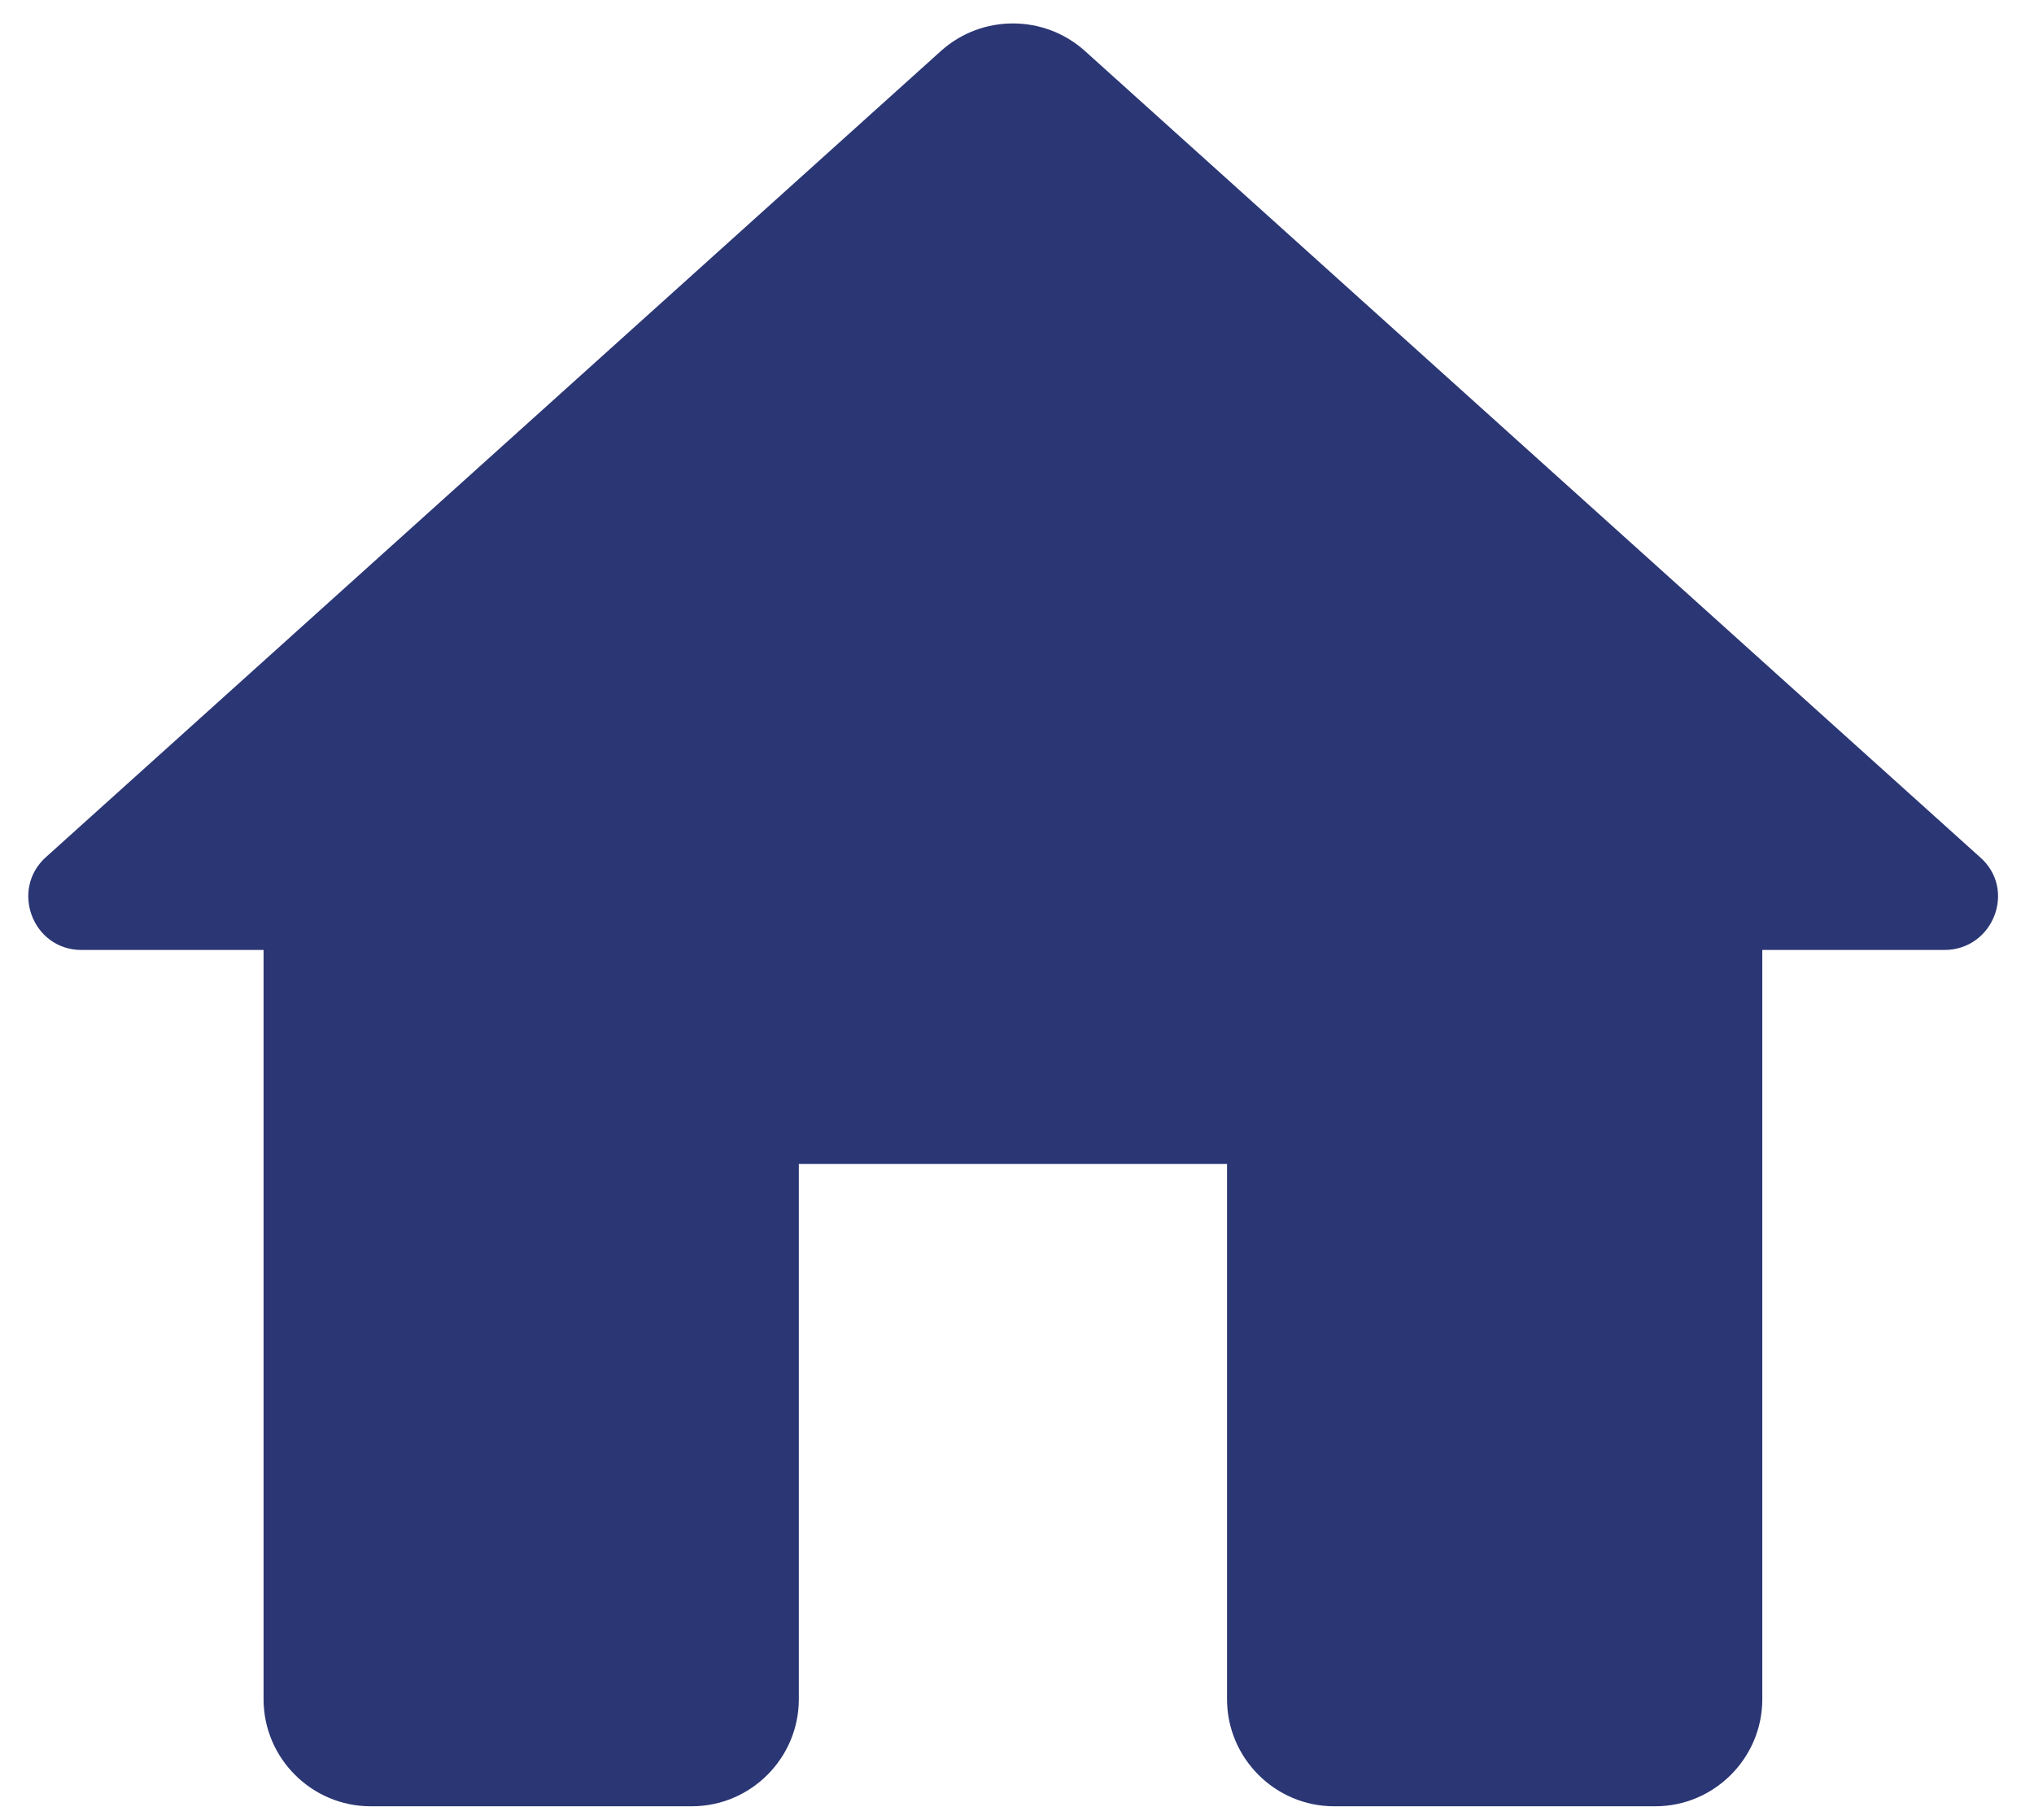
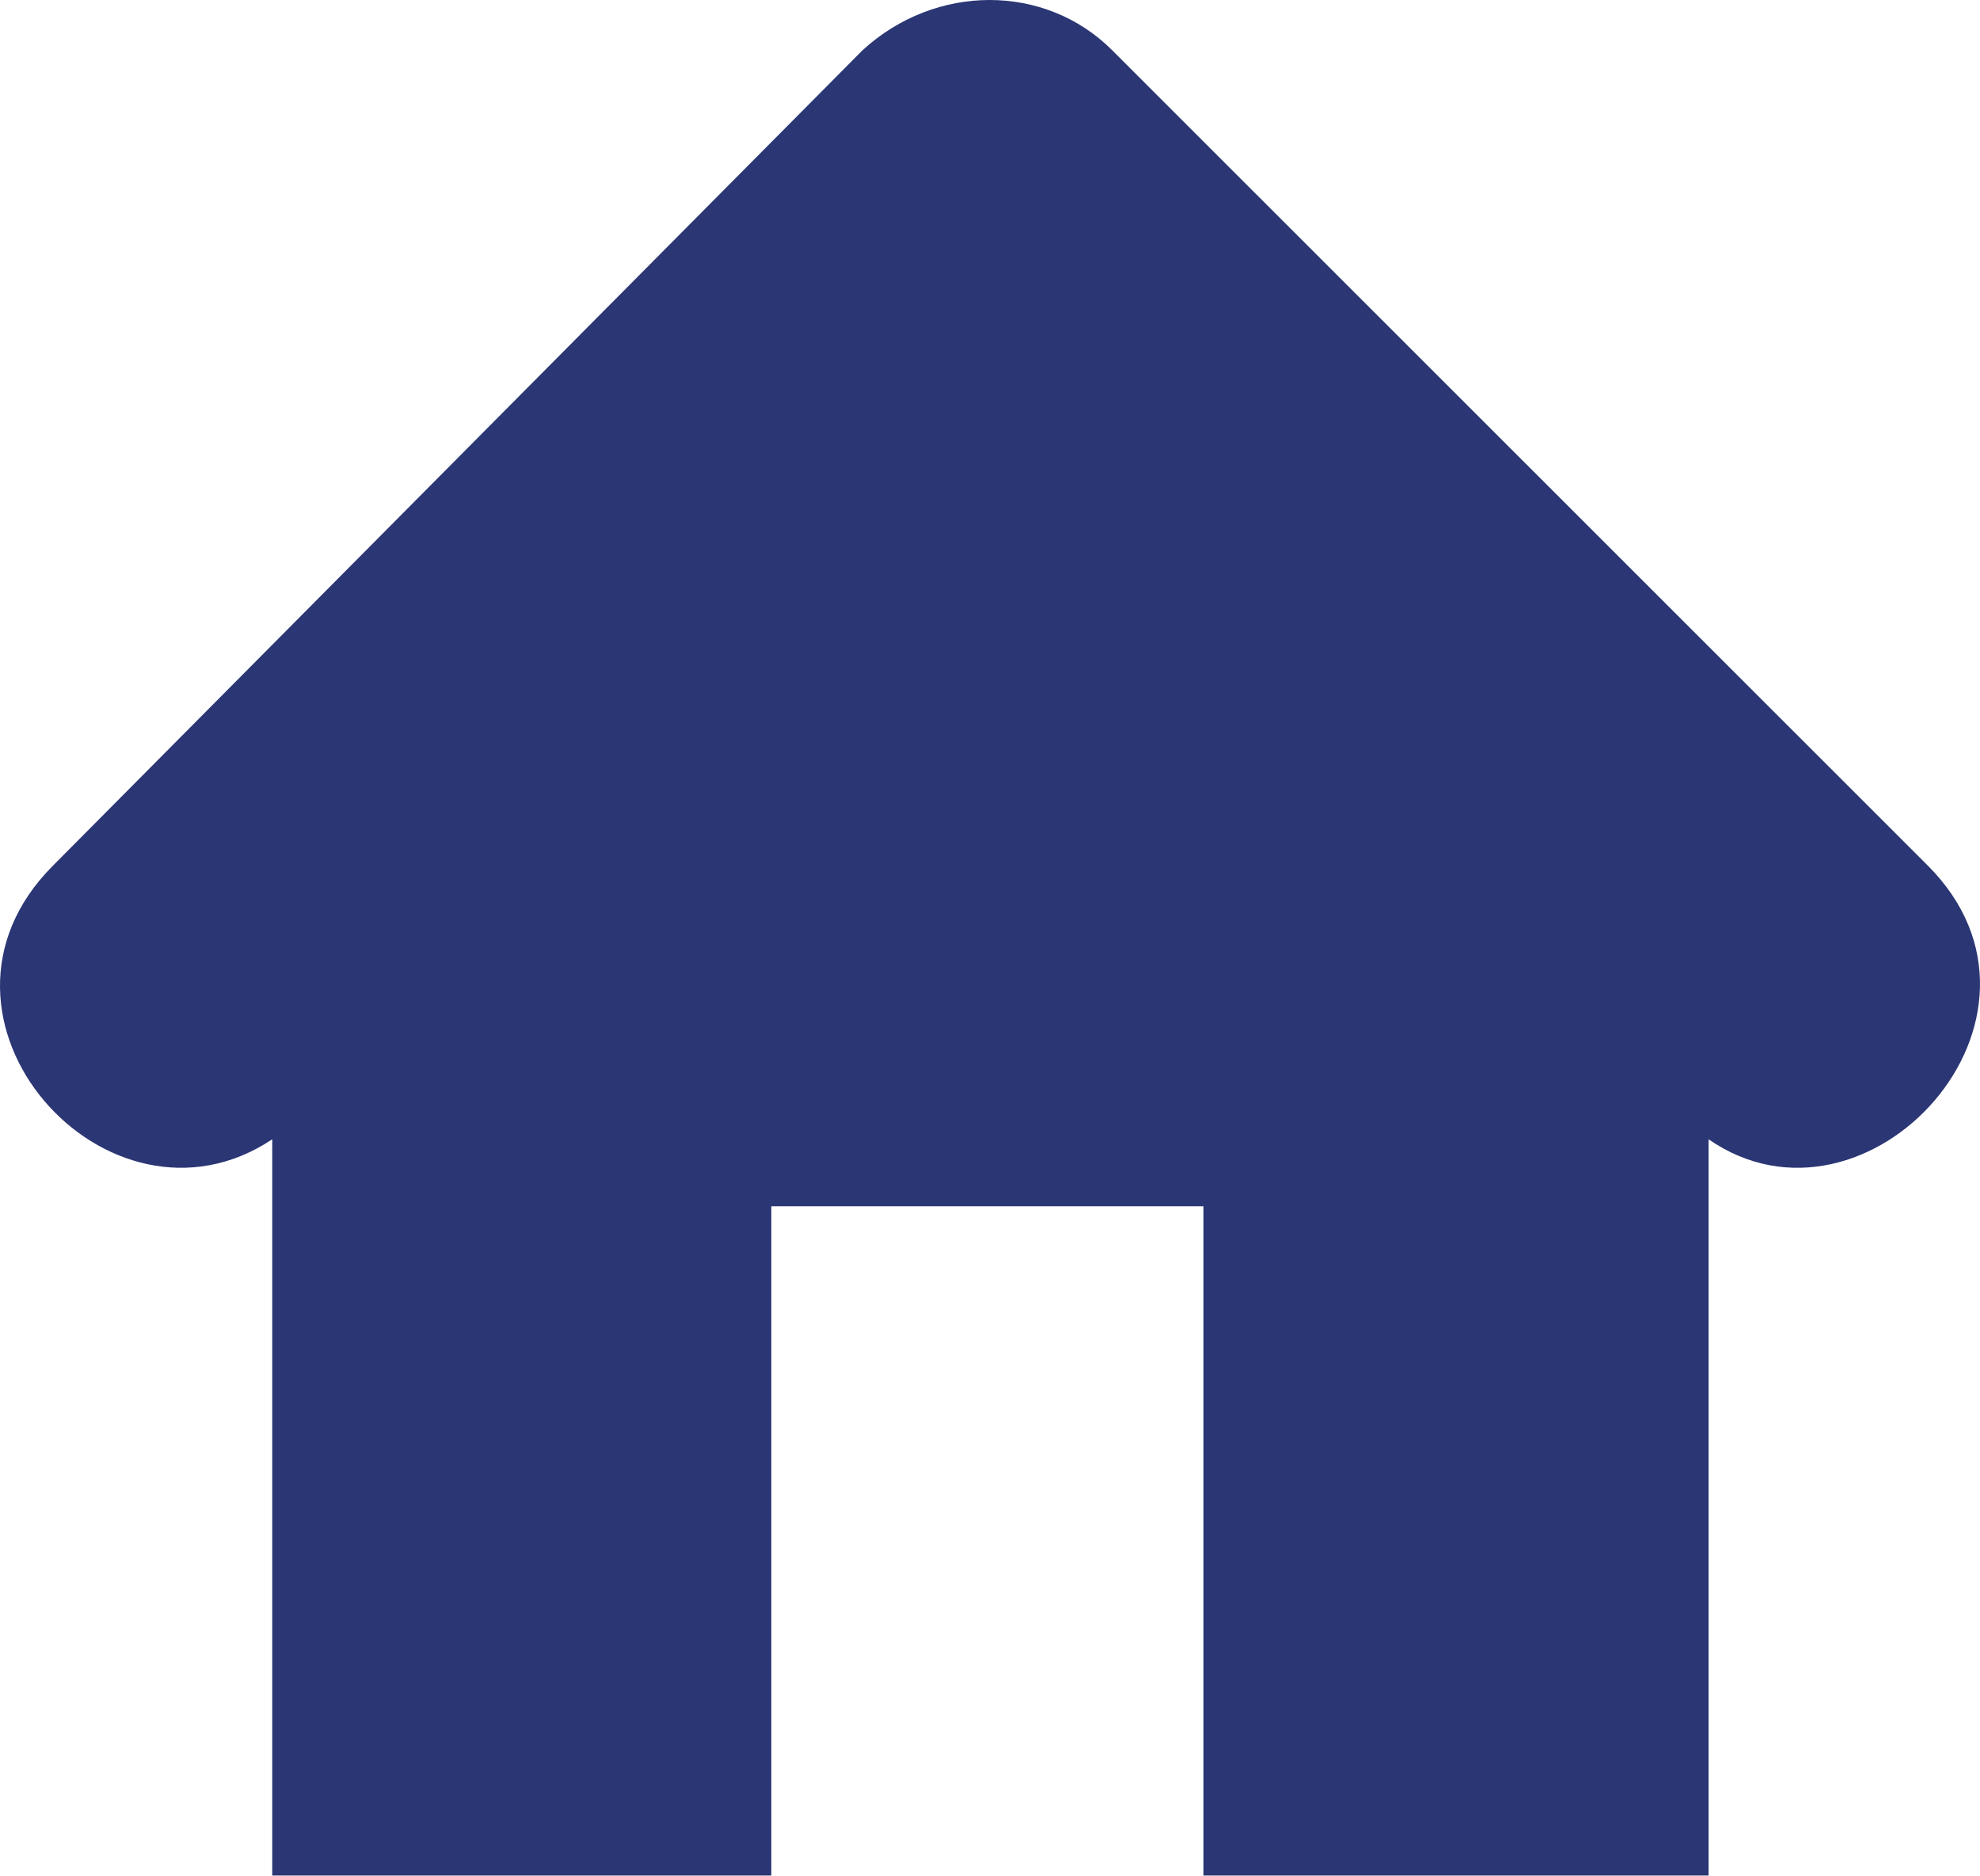
- <svg xmlns="http://www.w3.org/2000/svg" width="19" height="17" viewBox="0 0 19 17" fill="none">
-   <path d="M7.462 15.873V10.873H11.462V15.873C11.462 16.424 11.912 16.873 12.462 16.873H15.462C16.012 16.873 16.462 16.424 16.462 15.873V8.874H18.162C18.622 8.874 18.842 8.304 18.492 8.004L10.132 0.474C9.752 0.134 9.172 0.134 8.792 0.474L0.432 8.004C0.092 8.304 0.302 8.874 0.762 8.874H2.462V15.873C2.462 16.424 2.912 16.873 3.462 16.873H6.462C7.012 16.873 7.462 16.424 7.462 15.873Z" fill="#2B3674" />
+ <svg xmlns="http://www.w3.org/2000/svg" width="570" height="540" viewBox="0 0 570 540" fill="none">
+   <path fill-rule="evenodd" clip-rule="evenodd" d="M78.359 328.03C31.051 359.562 -28.524 292.994 15.282 249.2L248.322 14.453C269.346 -4.818 300.888 -4.818 320.162 14.453L554.956 249.2C598.759 292.994 537.432 359.569 491.88 328.03V540H346.449V347.3H222.046V540H78.369V328.03H78.359Z" fill="#2B3674" />
</svg>
